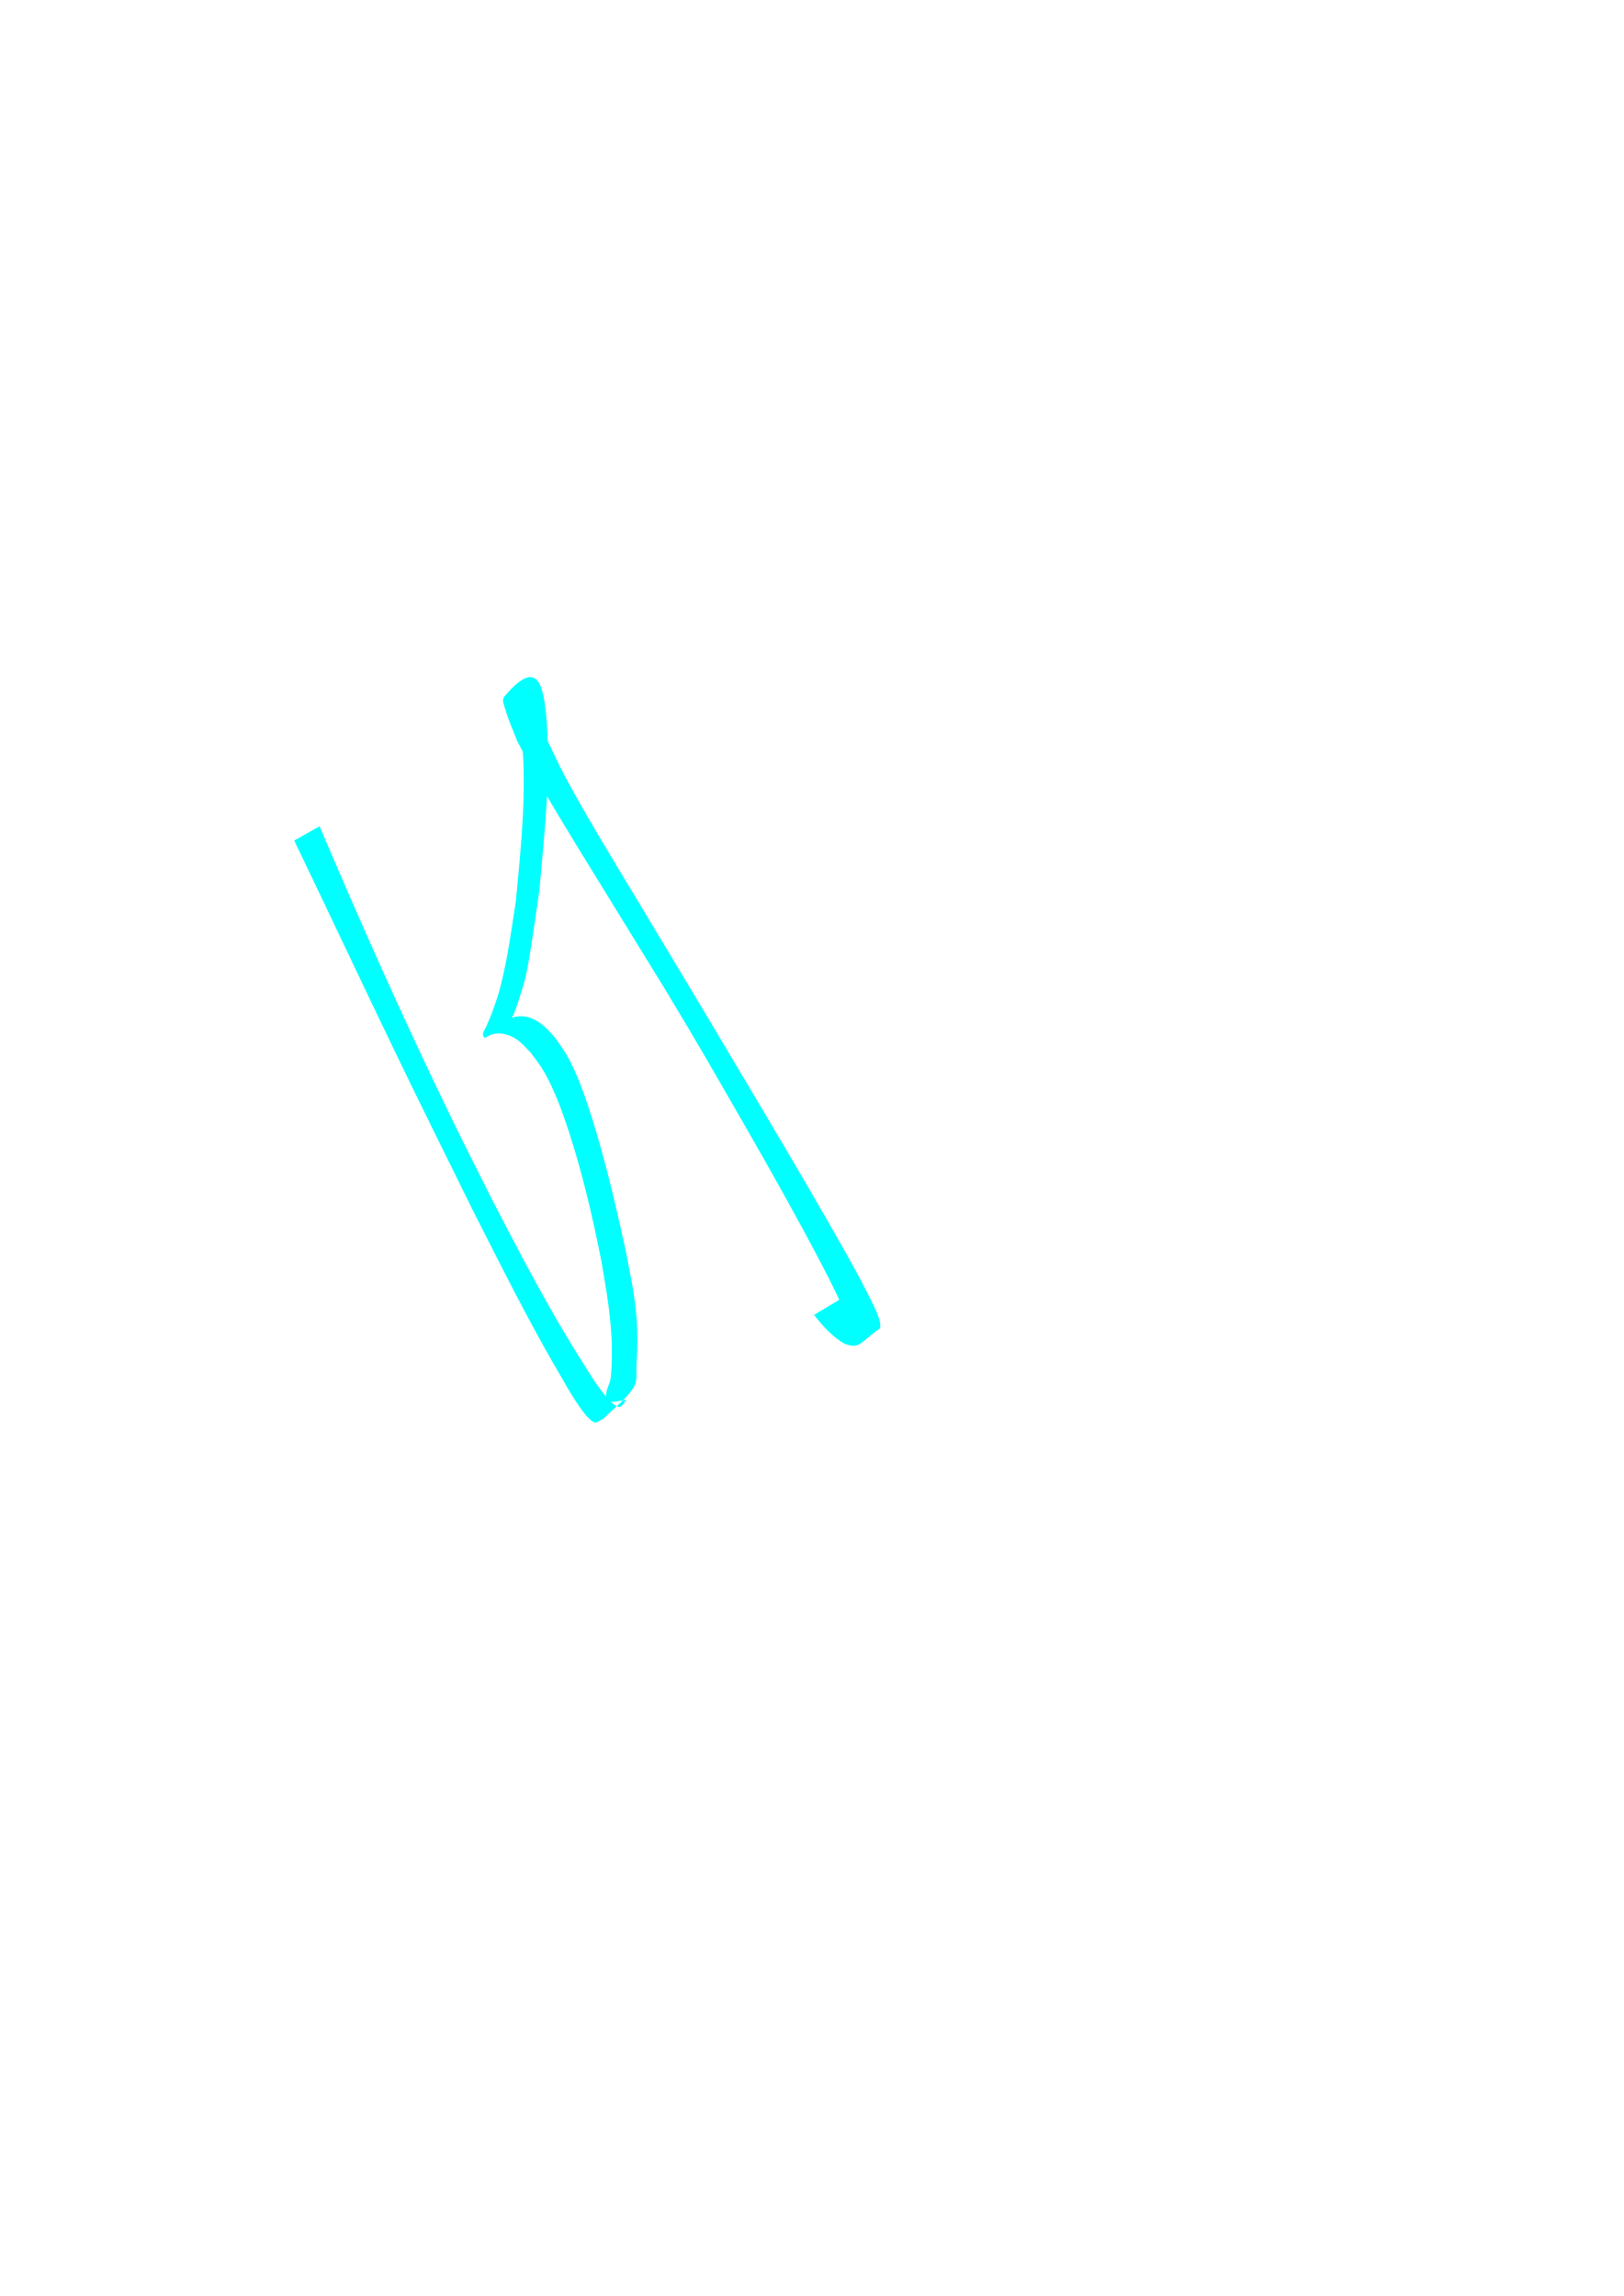
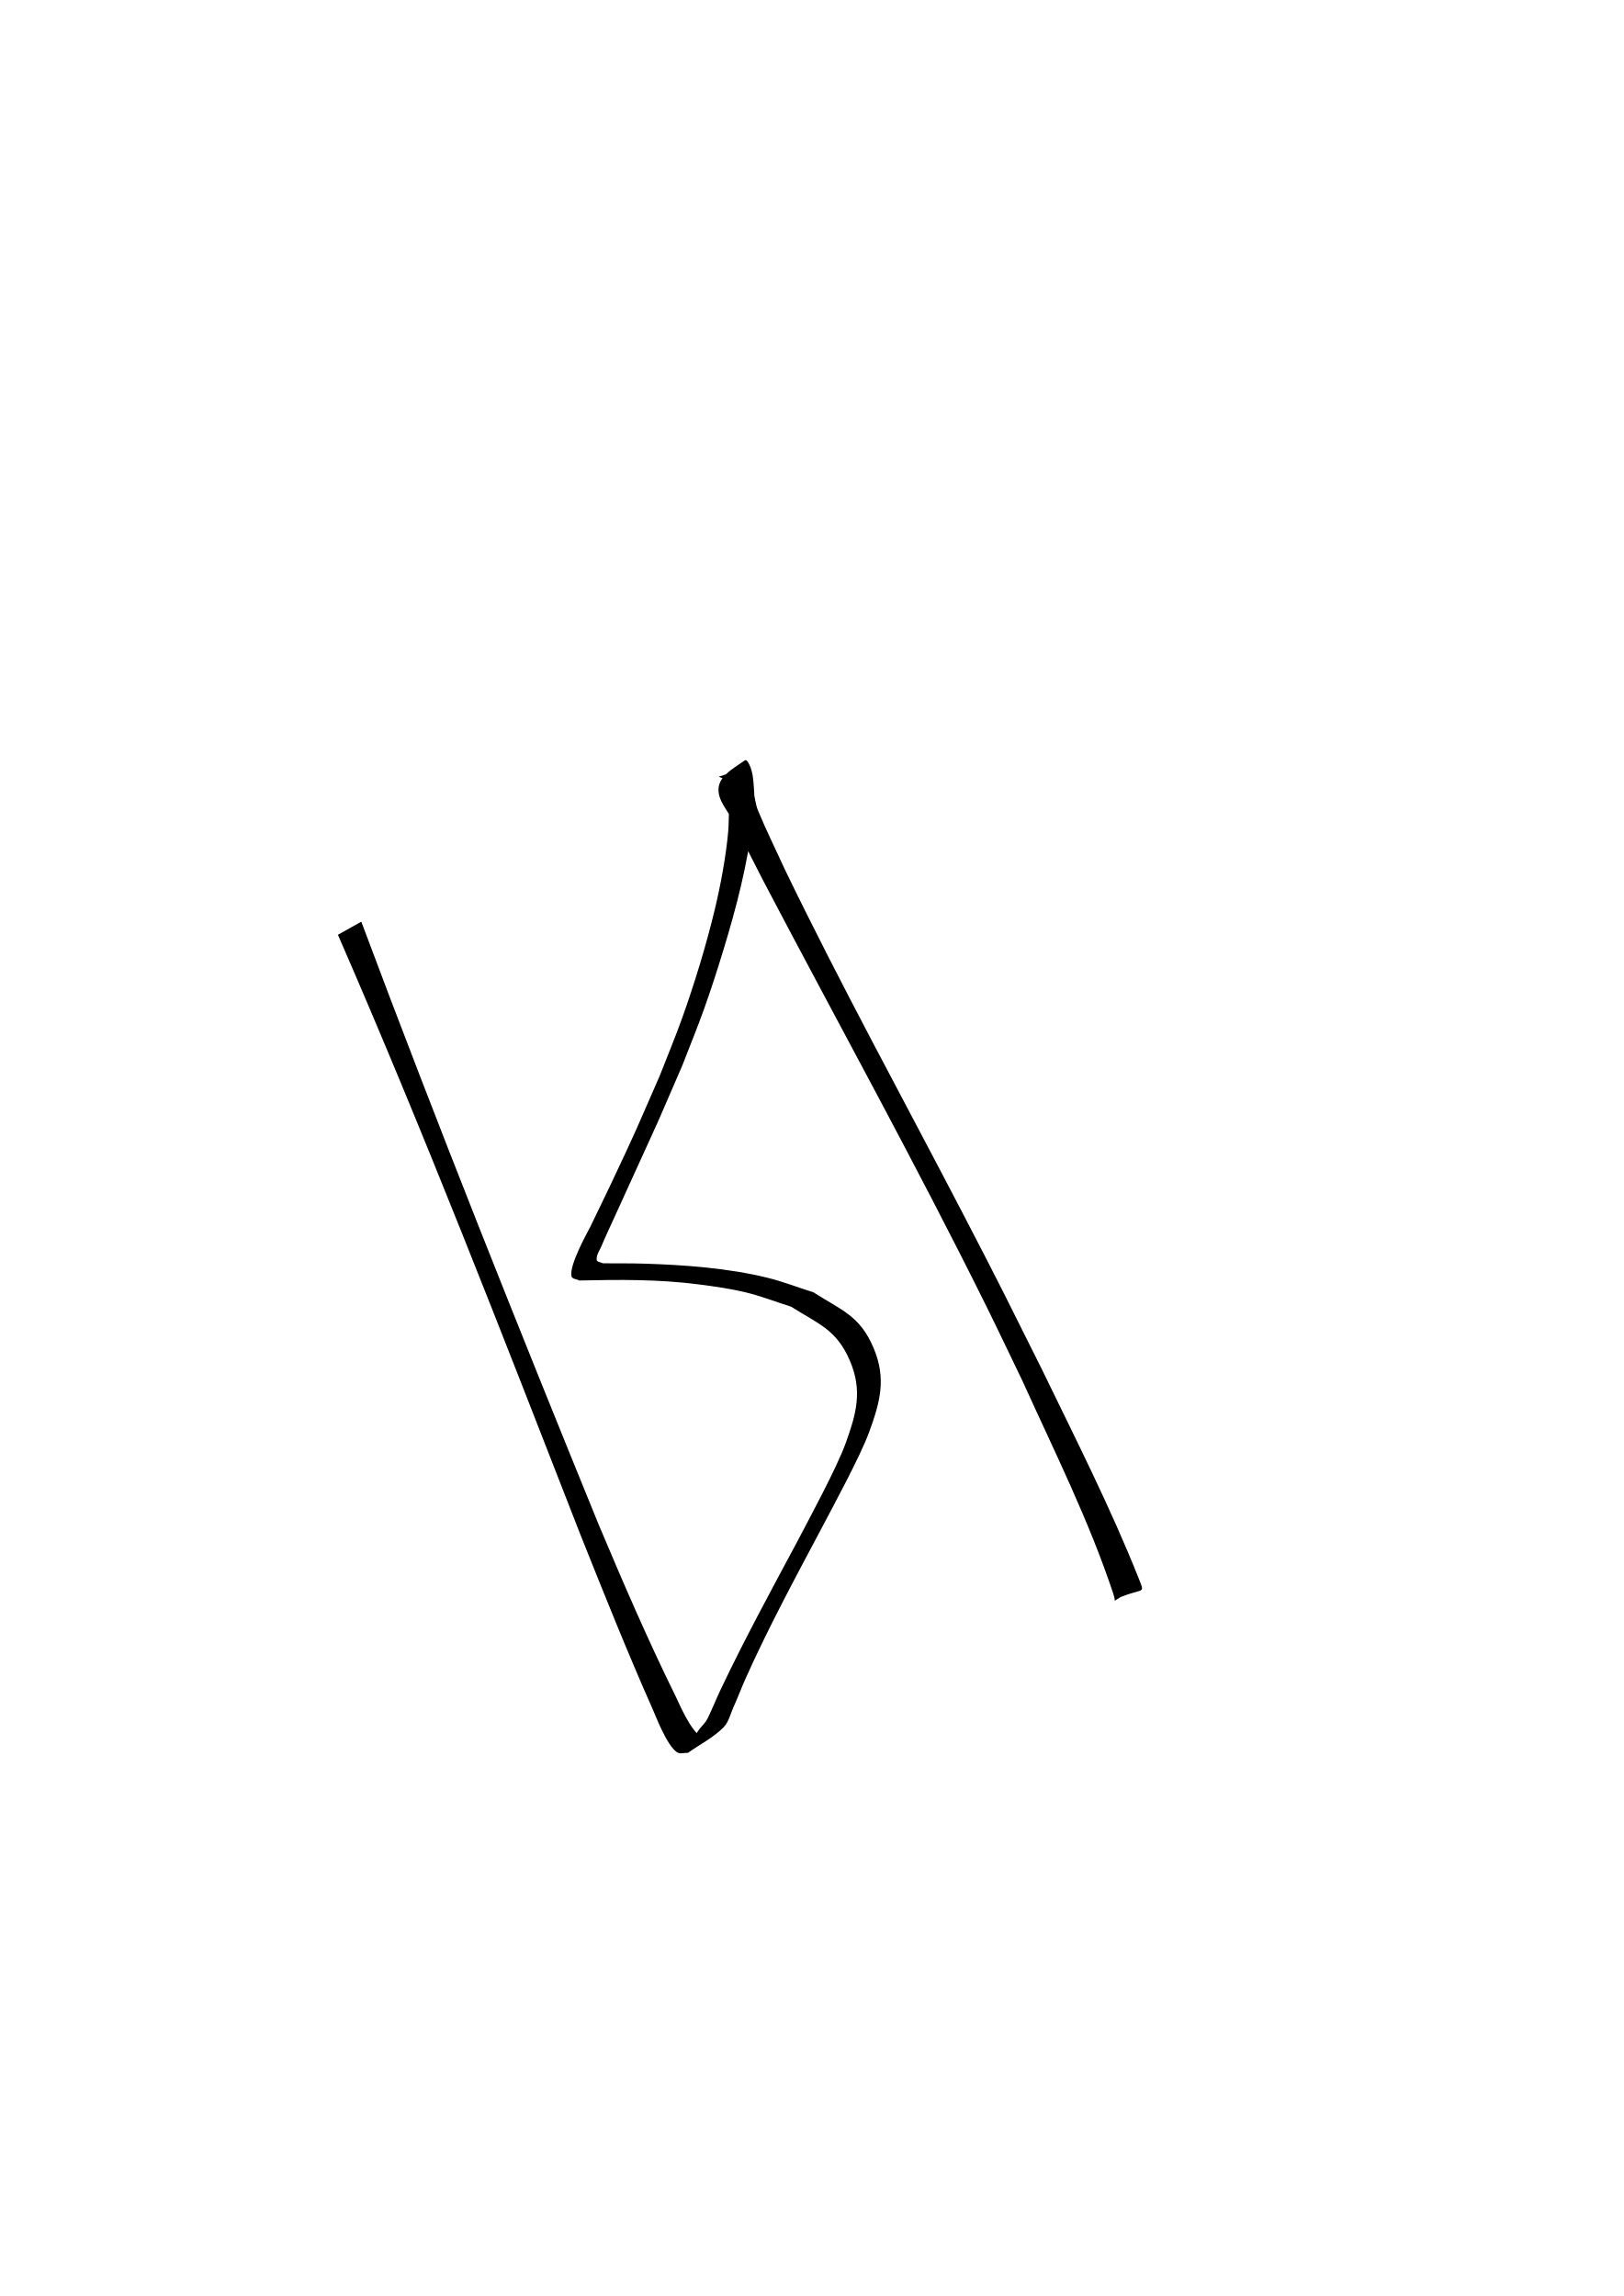
<svg xmlns="http://www.w3.org/2000/svg" width="210mm" height="297mm" viewBox="0 0 210 297" version="1.1" id="svg5">
  <defs id="defs2" />
  <g id="layer1">
-     <path style="fill:#00ffff;stroke-width:0.5" id="path44" d="m 38.048,108.729 c 4.344,9.027 8.599,18.098 12.946,27.124 3.276,6.802 6.885,14.07 10.231,20.846 3.724,7.334 7.387,14.711 11.579,21.794 0.19,0.322 2.688,4.891 3.991,5.465 0.401,0.176 0.829,-0.284 1.244,-0.426 1.313,-1.371 2.945,-2.496 3.94,-4.113 0.501,-0.815 0.27,-1.896 0.342,-2.849 0.138,-1.814 0.155,-4.428 -0.005,-6.237 -0.301,-3.388 -0.812,-5.492 -1.475,-8.922 -1.228,-5.625 -2.541,-11.247 -4.267,-16.745 -0.834,-2.658 -1.786,-5.438 -3.117,-7.91 -0.459,-0.852 -1.061,-1.62 -1.592,-2.429 -1.613,-1.925 -3.512,-3.654 -6.098,-2.502 0.075,0.04 0.163,0.18 0.224,0.12 0.473,-0.466 1.115,-2.62 1.158,-2.757 0.324,-1.037 0.665,-2.072 0.893,-3.133 0.596,-2.772 1.336,-8.272 1.725,-10.96 0.646,-7.579 1.59,-15.264 0.842,-22.878 -0.066,-0.673 -0.189,-1.339 -0.283,-2.009 -0.13,-0.46 -0.218,-0.933 -0.39,-1.379 -0.932,-2.414 -2.826,-0.935 -4.699,1.264 -0.401,0.471 0.004,1.252 0.176,1.846 0.394,1.363 1.005,2.653 1.508,3.979 1.117,2.08 2.181,4.189 3.351,6.239 1.49,2.61 3.068,5.168 4.627,7.737 0.511,0.842 10.678,17.354 10.95,17.806 4.66,7.707 5.989,10.102 10.374,17.714 3.443,5.991 6.838,12.012 10.038,18.137 1.356,2.595 2.641,5.186 3.736,7.899 0.106,0.368 0.456,1.278 0.367,1.78 -0.021,0.119 -0.141,0.196 -0.212,0.294 1.029,-0.645 2.077,-1.262 3.088,-1.936 0.088,-0.059 -0.201,0.079 -0.306,0.082 -0.132,0.003 -0.26,-0.043 -0.389,-0.065 -1.048,-0.477 -1.914,-1.277 -2.701,-2.101 -0.817,-0.914 -0.412,-0.442 -1.213,-1.419 0,0 -3.348,2.004 -3.348,2.004 v 0 c 0.803,0.996 0.4,0.513 1.209,1.452 0.818,0.896 1.727,1.712 2.793,2.306 1.914,0.666 1.804,-0.058 4.462,-1.982 0.128,-0.092 0.102,-0.305 0.098,-0.463 -0.013,-0.598 -0.34,-1.302 -0.527,-1.82 -1.234,-2.653 -2.626,-5.202 -4.062,-7.753 -3.39,-6.023 -6.903,-11.977 -10.421,-17.926 -5.324,-9.001 -10.686,-17.975 -16.085,-26.931 -2.732,-4.532 -7.087,-11.669 -9.625,-16.444 -1.102,-2.074 -2.051,-4.225 -3.077,-6.337 -0.413,-1.334 -0.947,-2.637 -1.239,-4.002 -0.118,-0.55 0.581,-1.614 0.023,-1.687 -1.114,-0.145 -2.077,0.856 -3.116,1.284 0.129,0.073 0.287,0.11 0.388,0.219 0.184,0.197 0.338,0.428 0.446,0.675 0.183,0.418 0.279,0.869 0.419,1.304 0.113,0.649 0.256,1.293 0.34,1.947 0.963,7.484 0.112,15.202 -0.596,22.662 -0.627,4.036 -1.001,7.096 -1.986,11.029 -0.269,1.073 -0.641,2.117 -1.012,3.159 -0.239,0.672 -0.54,1.321 -0.817,1.978 -0.143,0.338 -0.396,0.645 -0.443,1.009 -0.025,0.193 0.162,0.354 0.244,0.531 0.157,-0.105 0.3,-0.233 0.47,-0.314 1.36,-0.649 2.891,-0.18 4.013,0.732 0.544,0.442 0.991,0.991 1.486,1.486 0.547,0.778 1.168,1.509 1.642,2.334 1.381,2.402 2.388,5.167 3.242,7.777 1.79,5.471 3.09,11.093 4.21,16.735 0.694,4.054 1.408,7.965 1.375,12.093 -0.008,1.023 -0.045,2.048 -0.145,3.066 -0.093,0.943 -0.981,2.038 -0.432,2.811 0.48,0.676 1.657,0.054 2.485,0.081 -0.349,0.294 -0.603,0.98 -1.048,0.881 -1.433,-0.319 -4.141,-4.955 -4.281,-5.174 -4.444,-6.918 -8.239,-14.222 -12.018,-21.516 -1.694,-3.397 -3.421,-6.778 -5.082,-10.191 -6.119,-12.573 -11.824,-25.349 -17.286,-38.219 0,0 -3.284,1.847 -3.284,1.847 z" />
+     <path style="fill:#000000;stroke-width:0.265" id="path42" d="m 43.705,120.92 c 11.149,25.578 21.226,51.603 31.361,77.593 3.032,7.578 6.054,15.166 9.368,22.627 0.374,0.842 1.808,4.645 3.128,5.525 0.394,0.263 0.945,0.05 1.418,0.075 1.526,-1.093 3.255,-1.949 4.578,-3.28 0.693,-0.697 0.904,-1.748 1.309,-2.643 0.565,-1.247 1.042,-2.533 1.603,-3.782 2.902,-6.463 6.248,-12.69 9.571,-18.942 1.484,-2.826 5.206,-9.661 6.355,-12.807 1.422,-3.893 2.267,-6.921 0.596,-10.899 -1.76,-4.191 -4.153,-4.897 -7.772,-7.21 -1.993,-0.632 -3.95,-1.397 -5.98,-1.897 -5.041,-1.241 -10.668,-1.654 -15.859,-1.818 -1.799,-0.057 -3.6,-0.031 -5.4,-0.047 -0.271,-0.153 -0.783,-0.151 -0.812,-0.46 -0.057,-0.609 0.37,-1.169 0.606,-1.733 0.548,-1.31 1.16,-2.593 1.747,-3.886 0.883,-1.948 1.774,-3.892 2.66,-5.839 4.009,-8.809 2.132,-4.59 6.072,-13.689 0.954,-2.481 1.97,-4.938 2.861,-7.443 0.877,-2.466 1.679,-4.958 2.441,-7.462 1.675,-5.503 3.158,-11.16 3.803,-16.892 0.125,-1.114 0.13,-2.239 0.195,-3.359 -0.069,-0.772 -0.077,-1.552 -0.208,-2.316 -0.085,-0.494 -0.208,-0.992 -0.435,-1.438 -0.119,-0.235 -0.36,-0.7 -0.573,-0.545 -1.297,0.944 -3.121,1.841 -3.381,3.424 -0.28,1.702 1.298,3.198 2.037,4.756 1.189,2.51 2.496,4.963 3.744,7.444 9.628,18.344 19.666,36.477 28.858,55.047 1.573,3.177 3.085,6.383 4.628,9.575 4.116,9.093 8.612,18.065 11.762,27.556 0.069,0.27 0.163,0.534 0.207,0.809 0.007,0.046 -0.04,0.085 -0.06,0.127 1.122,-0.704 2.244,-1.408 3.366,-2.112 0,0 -3.438,1.995 -3.438,1.995 v 0 c 3.8,-1.772 4.091,-0.532 3.265,-2.67 -3.683,-9.275 -8.217,-18.174 -12.561,-27.149 -4.628,-9.263 -5.294,-10.684 -10.242,-20.195 -7.714,-14.828 -15.76,-29.489 -23.039,-44.54 -1.149,-2.527 -2.392,-5.013 -3.448,-7.581 -0.645,-1.567 -0.373,-3.693 -1.649,-4.809 -0.852,-0.746 -2.274,0.138 -3.372,0.416 -0.196,0.05 0.417,0.134 0.522,0.307 0.587,0.966 0.623,2.549 0.747,3.546 -0.035,1.092 -0.007,2.187 -0.104,3.275 -0.284,3.188 -0.989,6.968 -1.721,10.023 -1.104,4.607 -2.648,9.672 -4.237,14.11 -0.897,2.506 -1.929,4.962 -2.894,7.443 -3.1,7.087 -2.93,6.84 -6.185,13.731 -0.937,1.984 -1.906,3.952 -2.856,5.929 -0.191,0.398 -2.687,4.771 -2.378,6.27 0.078,0.379 0.679,0.372 1.019,0.558 5.177,-0.116 10.337,-0.161 15.489,0.512 2.025,0.264 4.055,0.545 6.04,1.026 1.997,0.483 3.918,1.239 5.877,1.858 3.518,2.24 5.857,2.935 7.587,6.987 1.653,3.872 0.837,6.827 -0.536,10.638 -1.16,3.221 -4.757,9.85 -6.269,12.747 -3.386,6.329 -6.817,12.634 -9.899,19.119 -0.598,1.258 -1.105,2.559 -1.722,3.808 -0.44,0.889 -1.716,1.645 -1.447,2.599 0.19,0.674 1.361,-0.325 2.042,-0.487 -0.432,0.091 -0.898,0.467 -1.296,0.275 -1.441,-0.699 -3.013,-4.488 -3.392,-5.255 -3.602,-7.295 -6.82,-14.773 -9.98,-22.267 C 66.876,171.332 56.51,145.389 46.728,119.224 c 0,0 -3.022,1.696 -3.022,1.696 z" />
  </g>
</svg>
